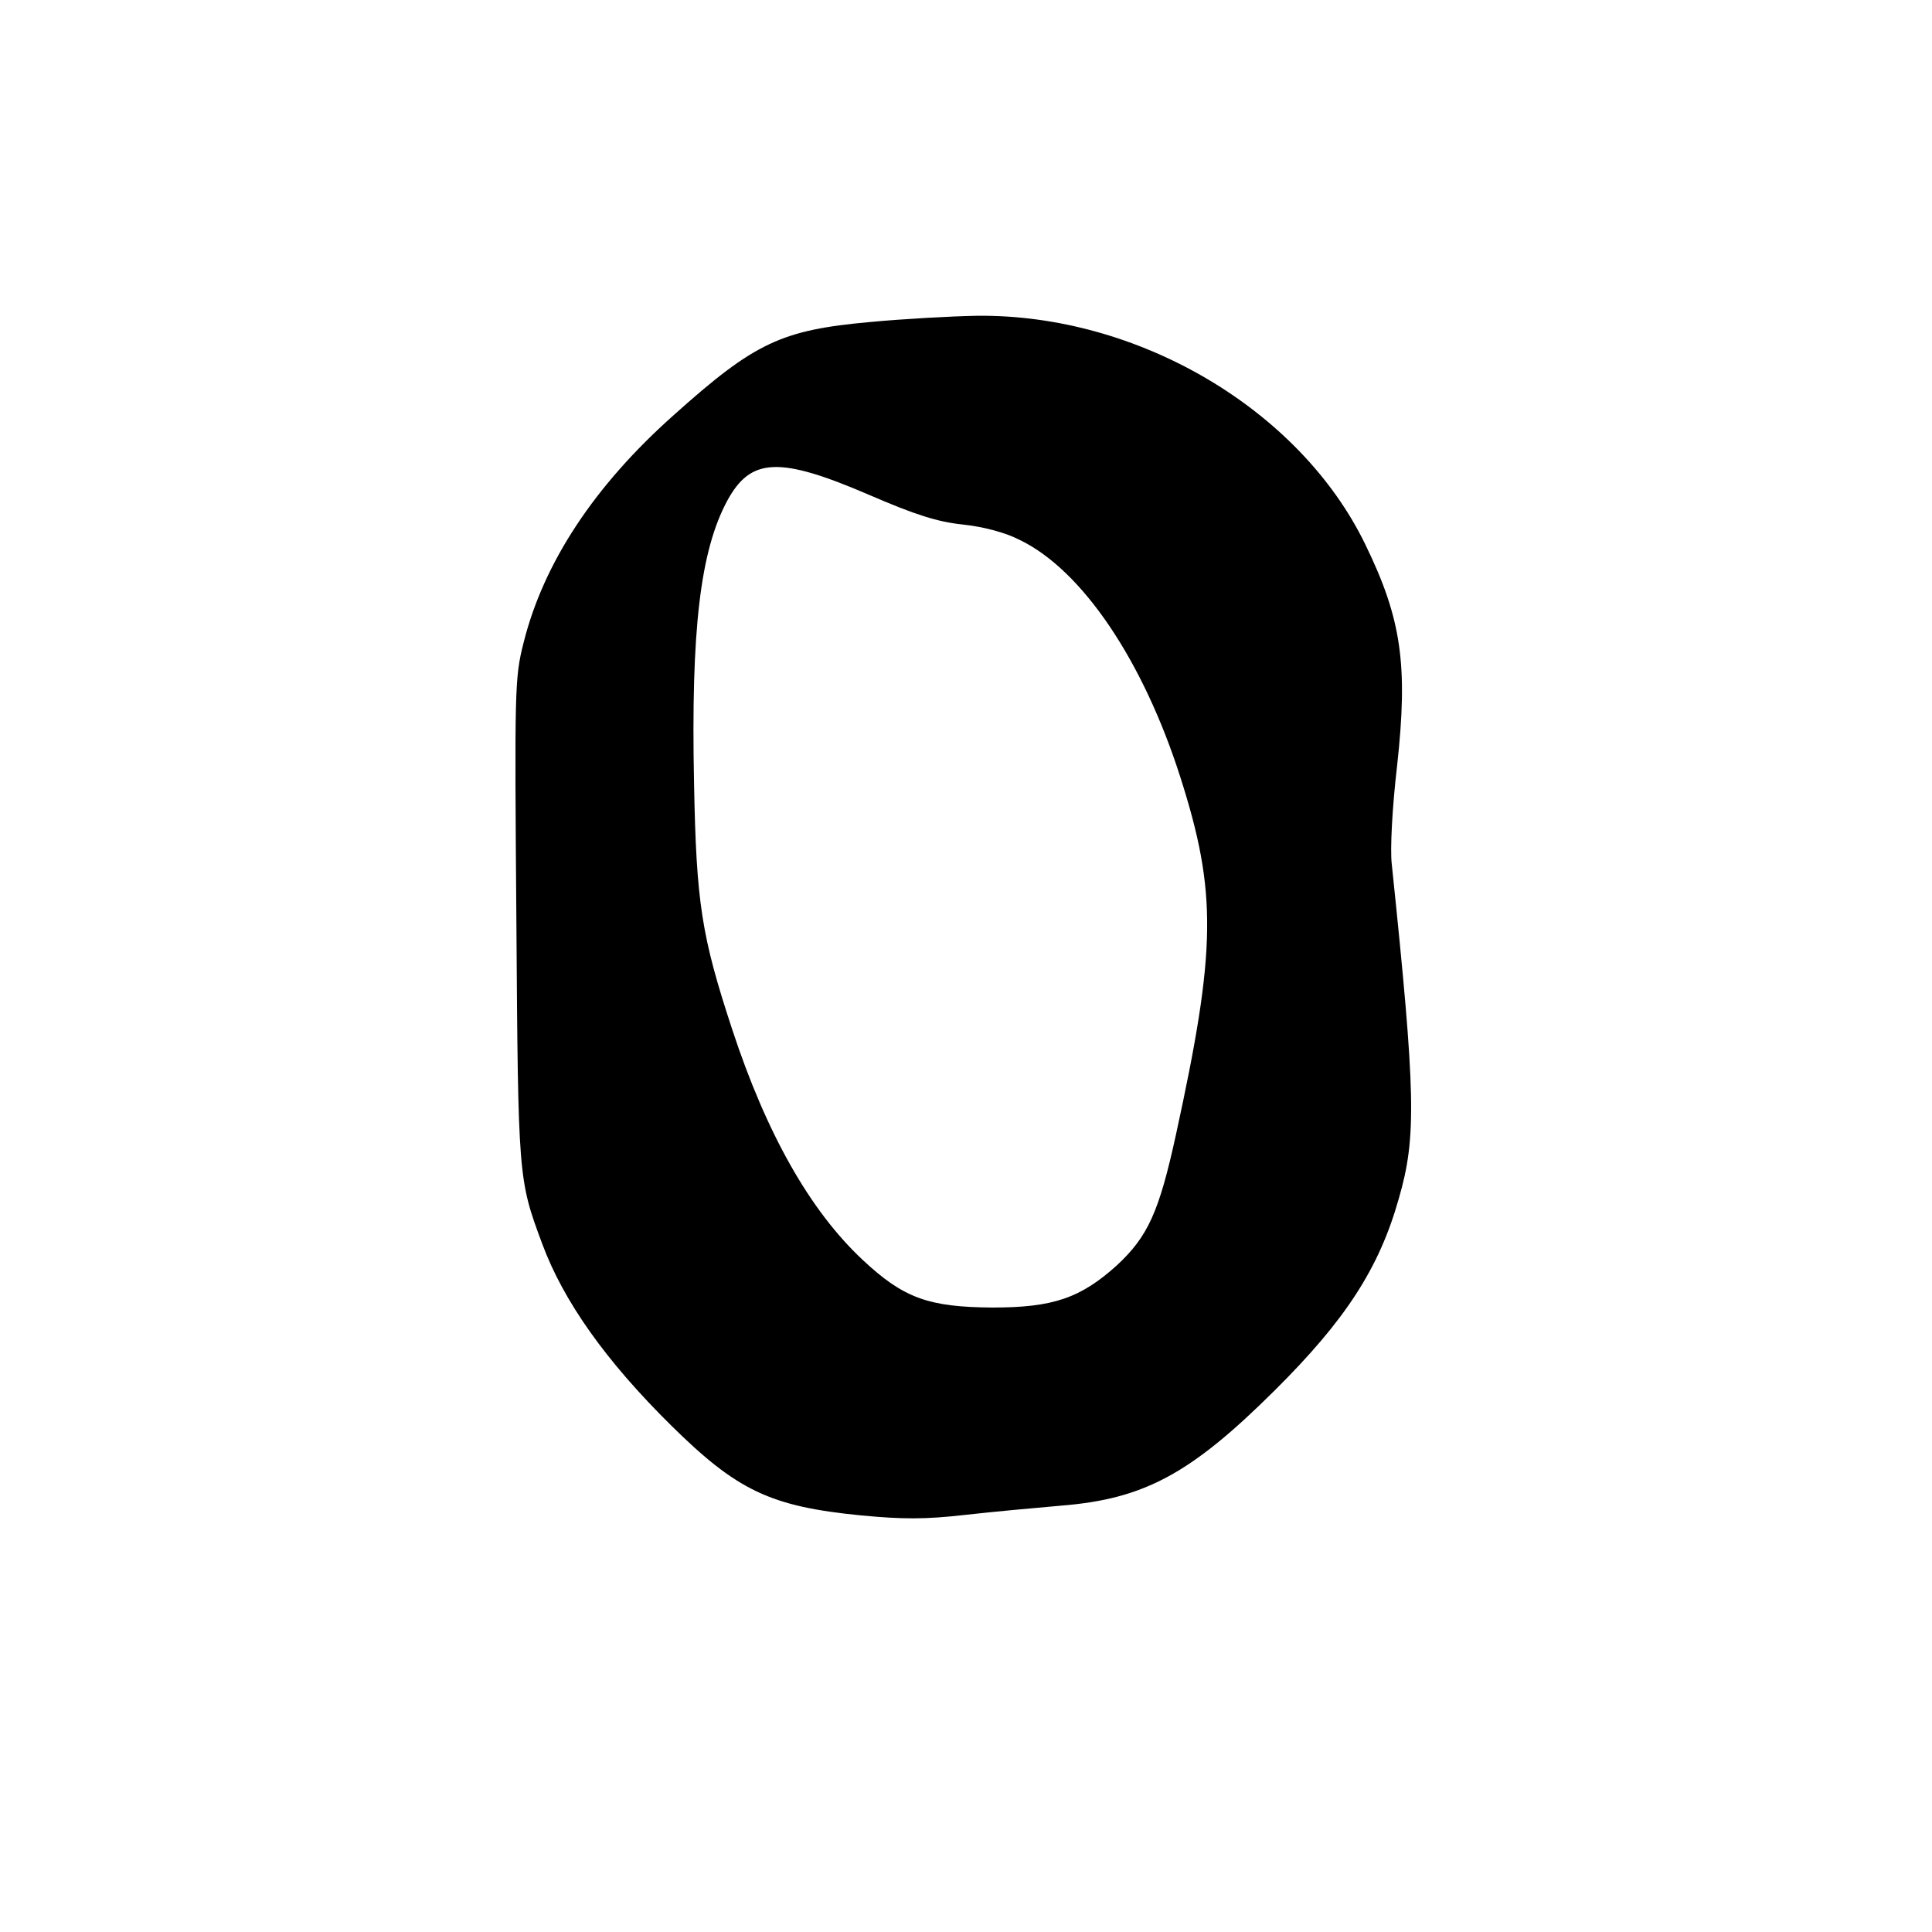
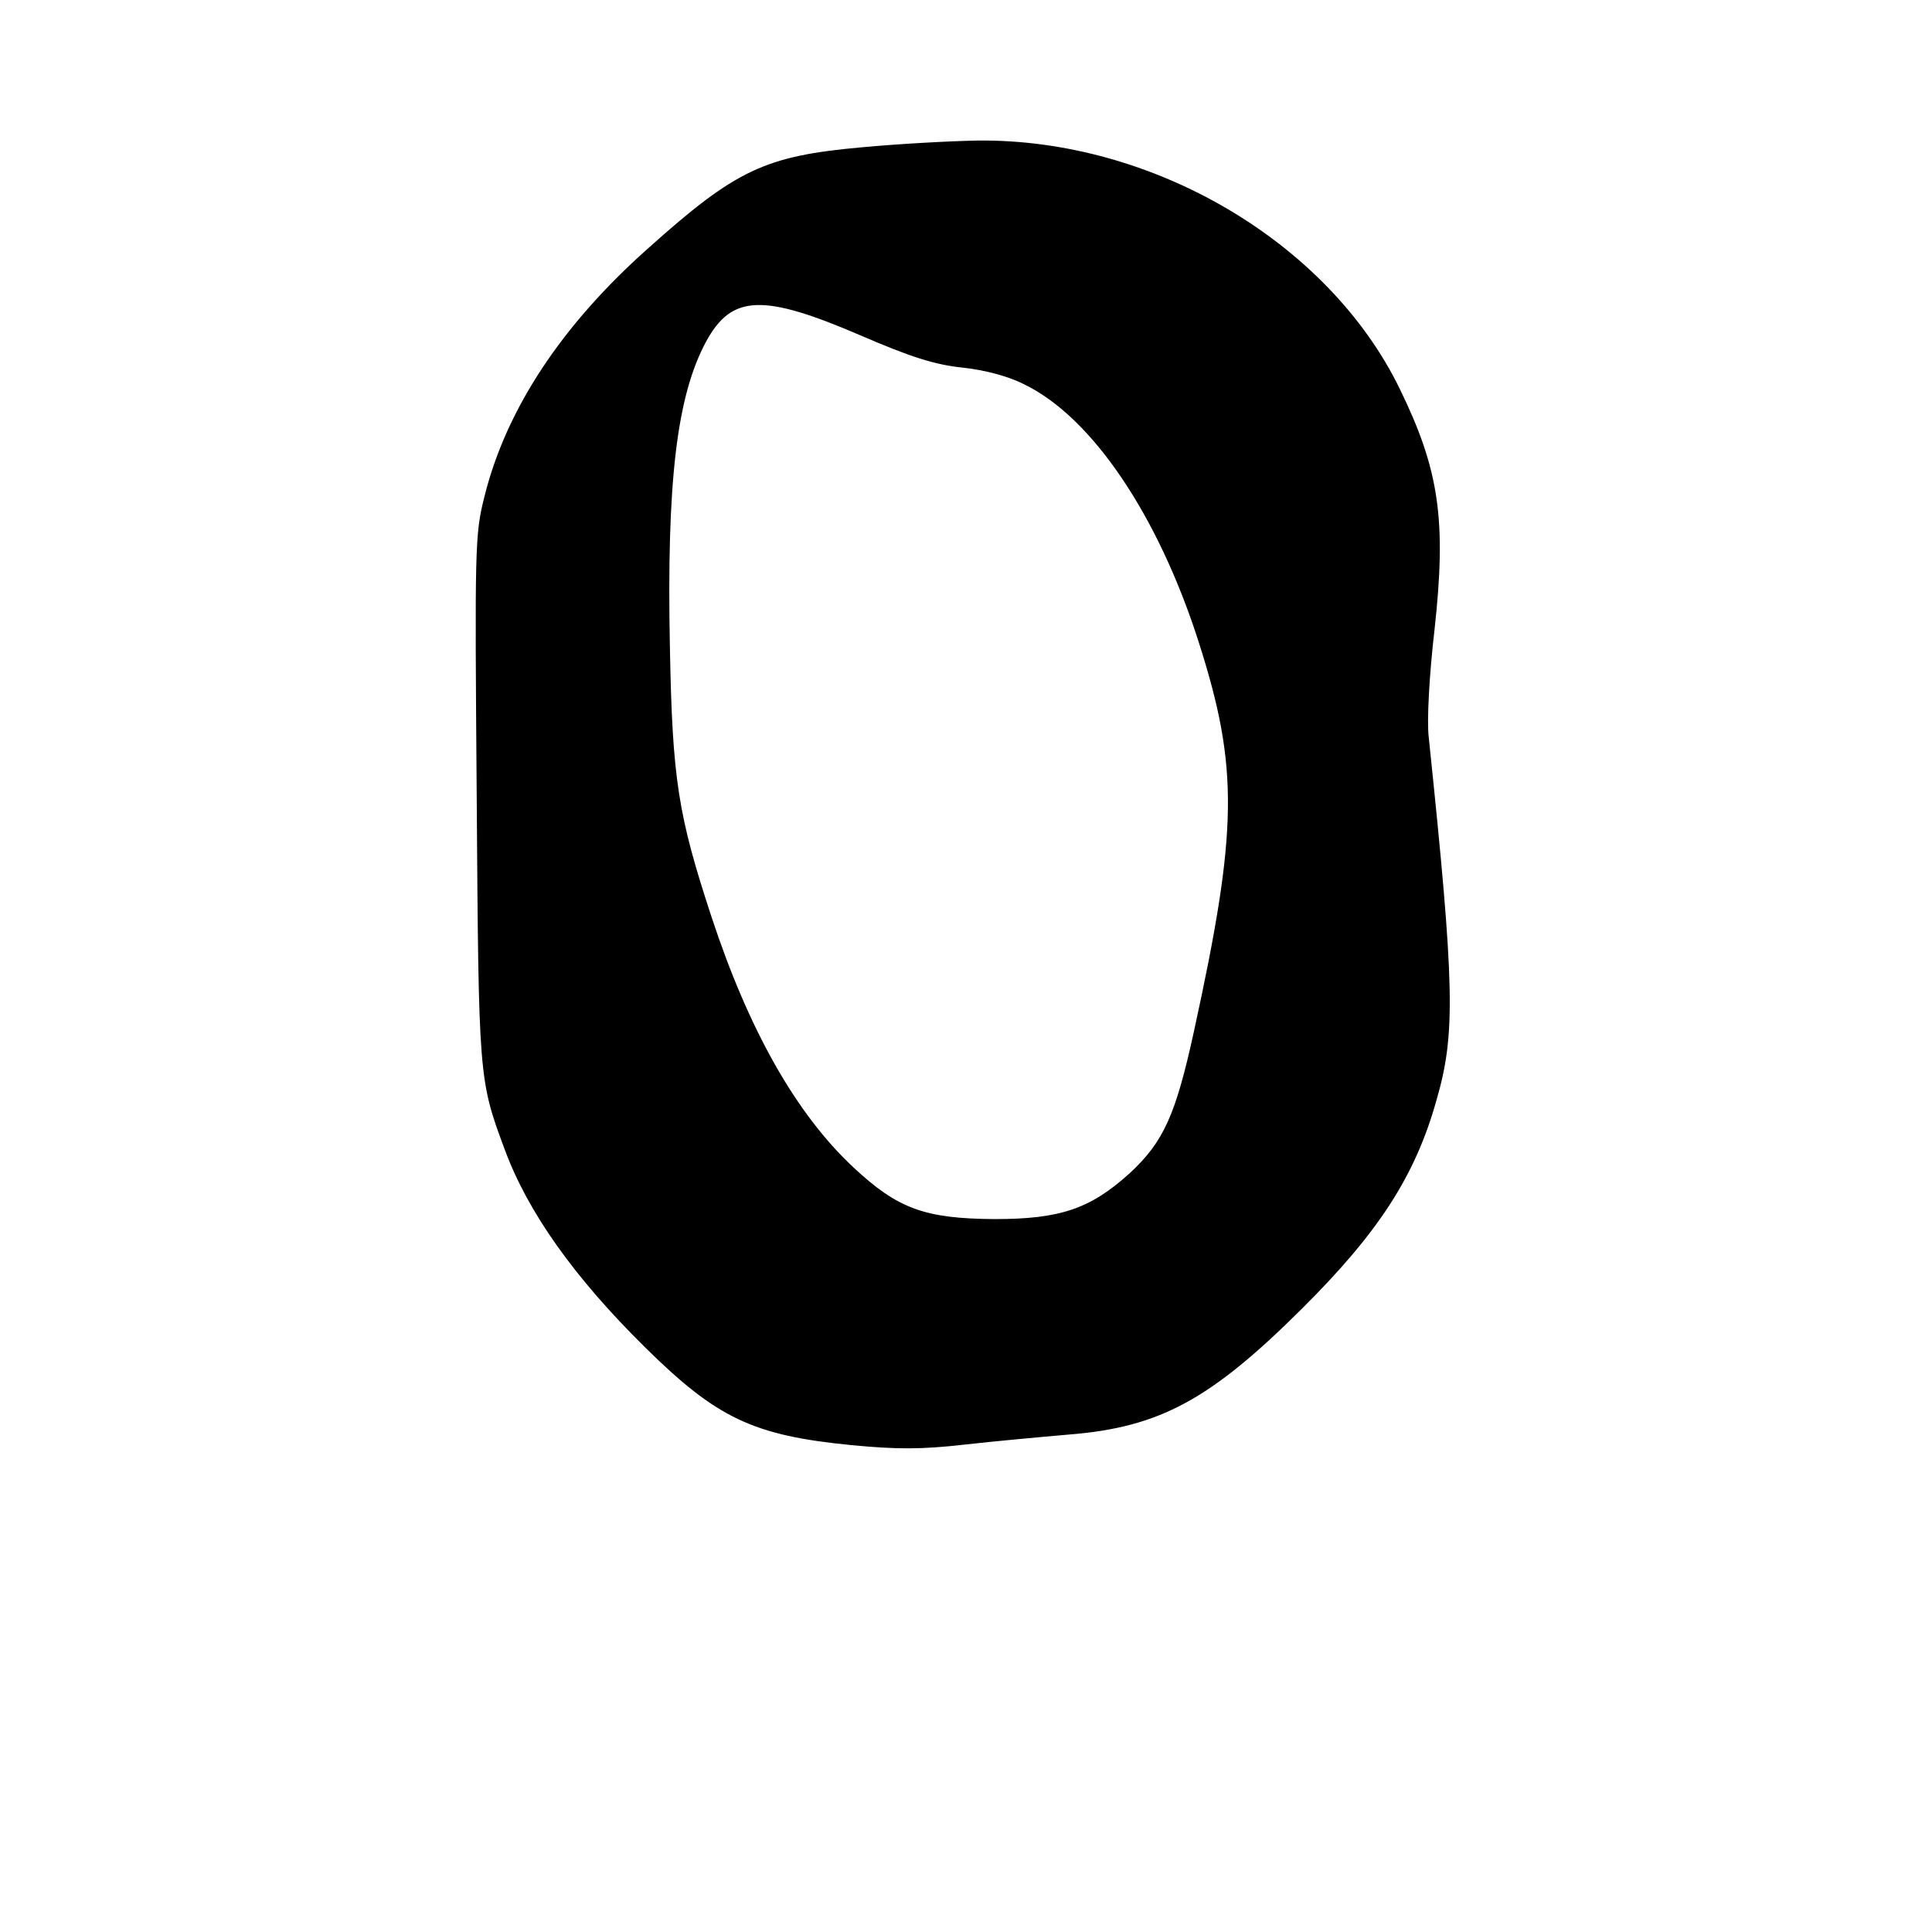
- <svg xmlns="http://www.w3.org/2000/svg" version="1.0" width="1000pt" height="1000pt" viewBox="0 0 522 1000" preserveAspectRatio="xMidYMid meet">
-   <g transform="translate(-101.1494,1091.954) scale(0.2298856,-0.2298856)" fill="#000000" stroke="none">
+ <svg xmlns="http://www.w3.org/2000/svg" version="1.0" width="1000pt" height="1000pt" viewBox="0 0 568 1000" preserveAspectRatio="xMidYMid meet">
+   <g transform="translate(-110.0,1082.5) scale(0.2500006,-0.2500006)" fill="#000000" stroke="none">
    <path d="M1360 4025 c-200 -18 -260 -46 -442 -209 -179 -159 -294 -333 -339 -514 -20 -79 -20 -103 -16 -625 4 -579 4 -582 58 -727 48 -130 144 -265 291 -410 148 -146 223 -182 427 -202 94 -9 145 -9 233 1 62 7 160 16 218 21 187 15 292 72 481 260 159 158 235 275 279 432 40 138 38 234 -16 752 -4 33 1 128 12 222 25 227 10 331 -72 499 -148 304 -512 518 -874 514 -58 -1 -166 -7 -240 -14z m-1 -390 c102 -44 152 -60 209 -66 47 -5 96 -18 129 -35 140 -68 277 -271 361 -534 83 -260 81 -388 -10 -805 -38 -174 -63 -229 -133 -294 -82 -74 -144 -95 -280 -95 -144 1 -200 21 -292 107 -119 111 -217 285 -294 519 -69 210 -81 284 -86 556 -7 344 14 522 75 635 53 97 117 100 321 12z" />
  </g>
</svg>
